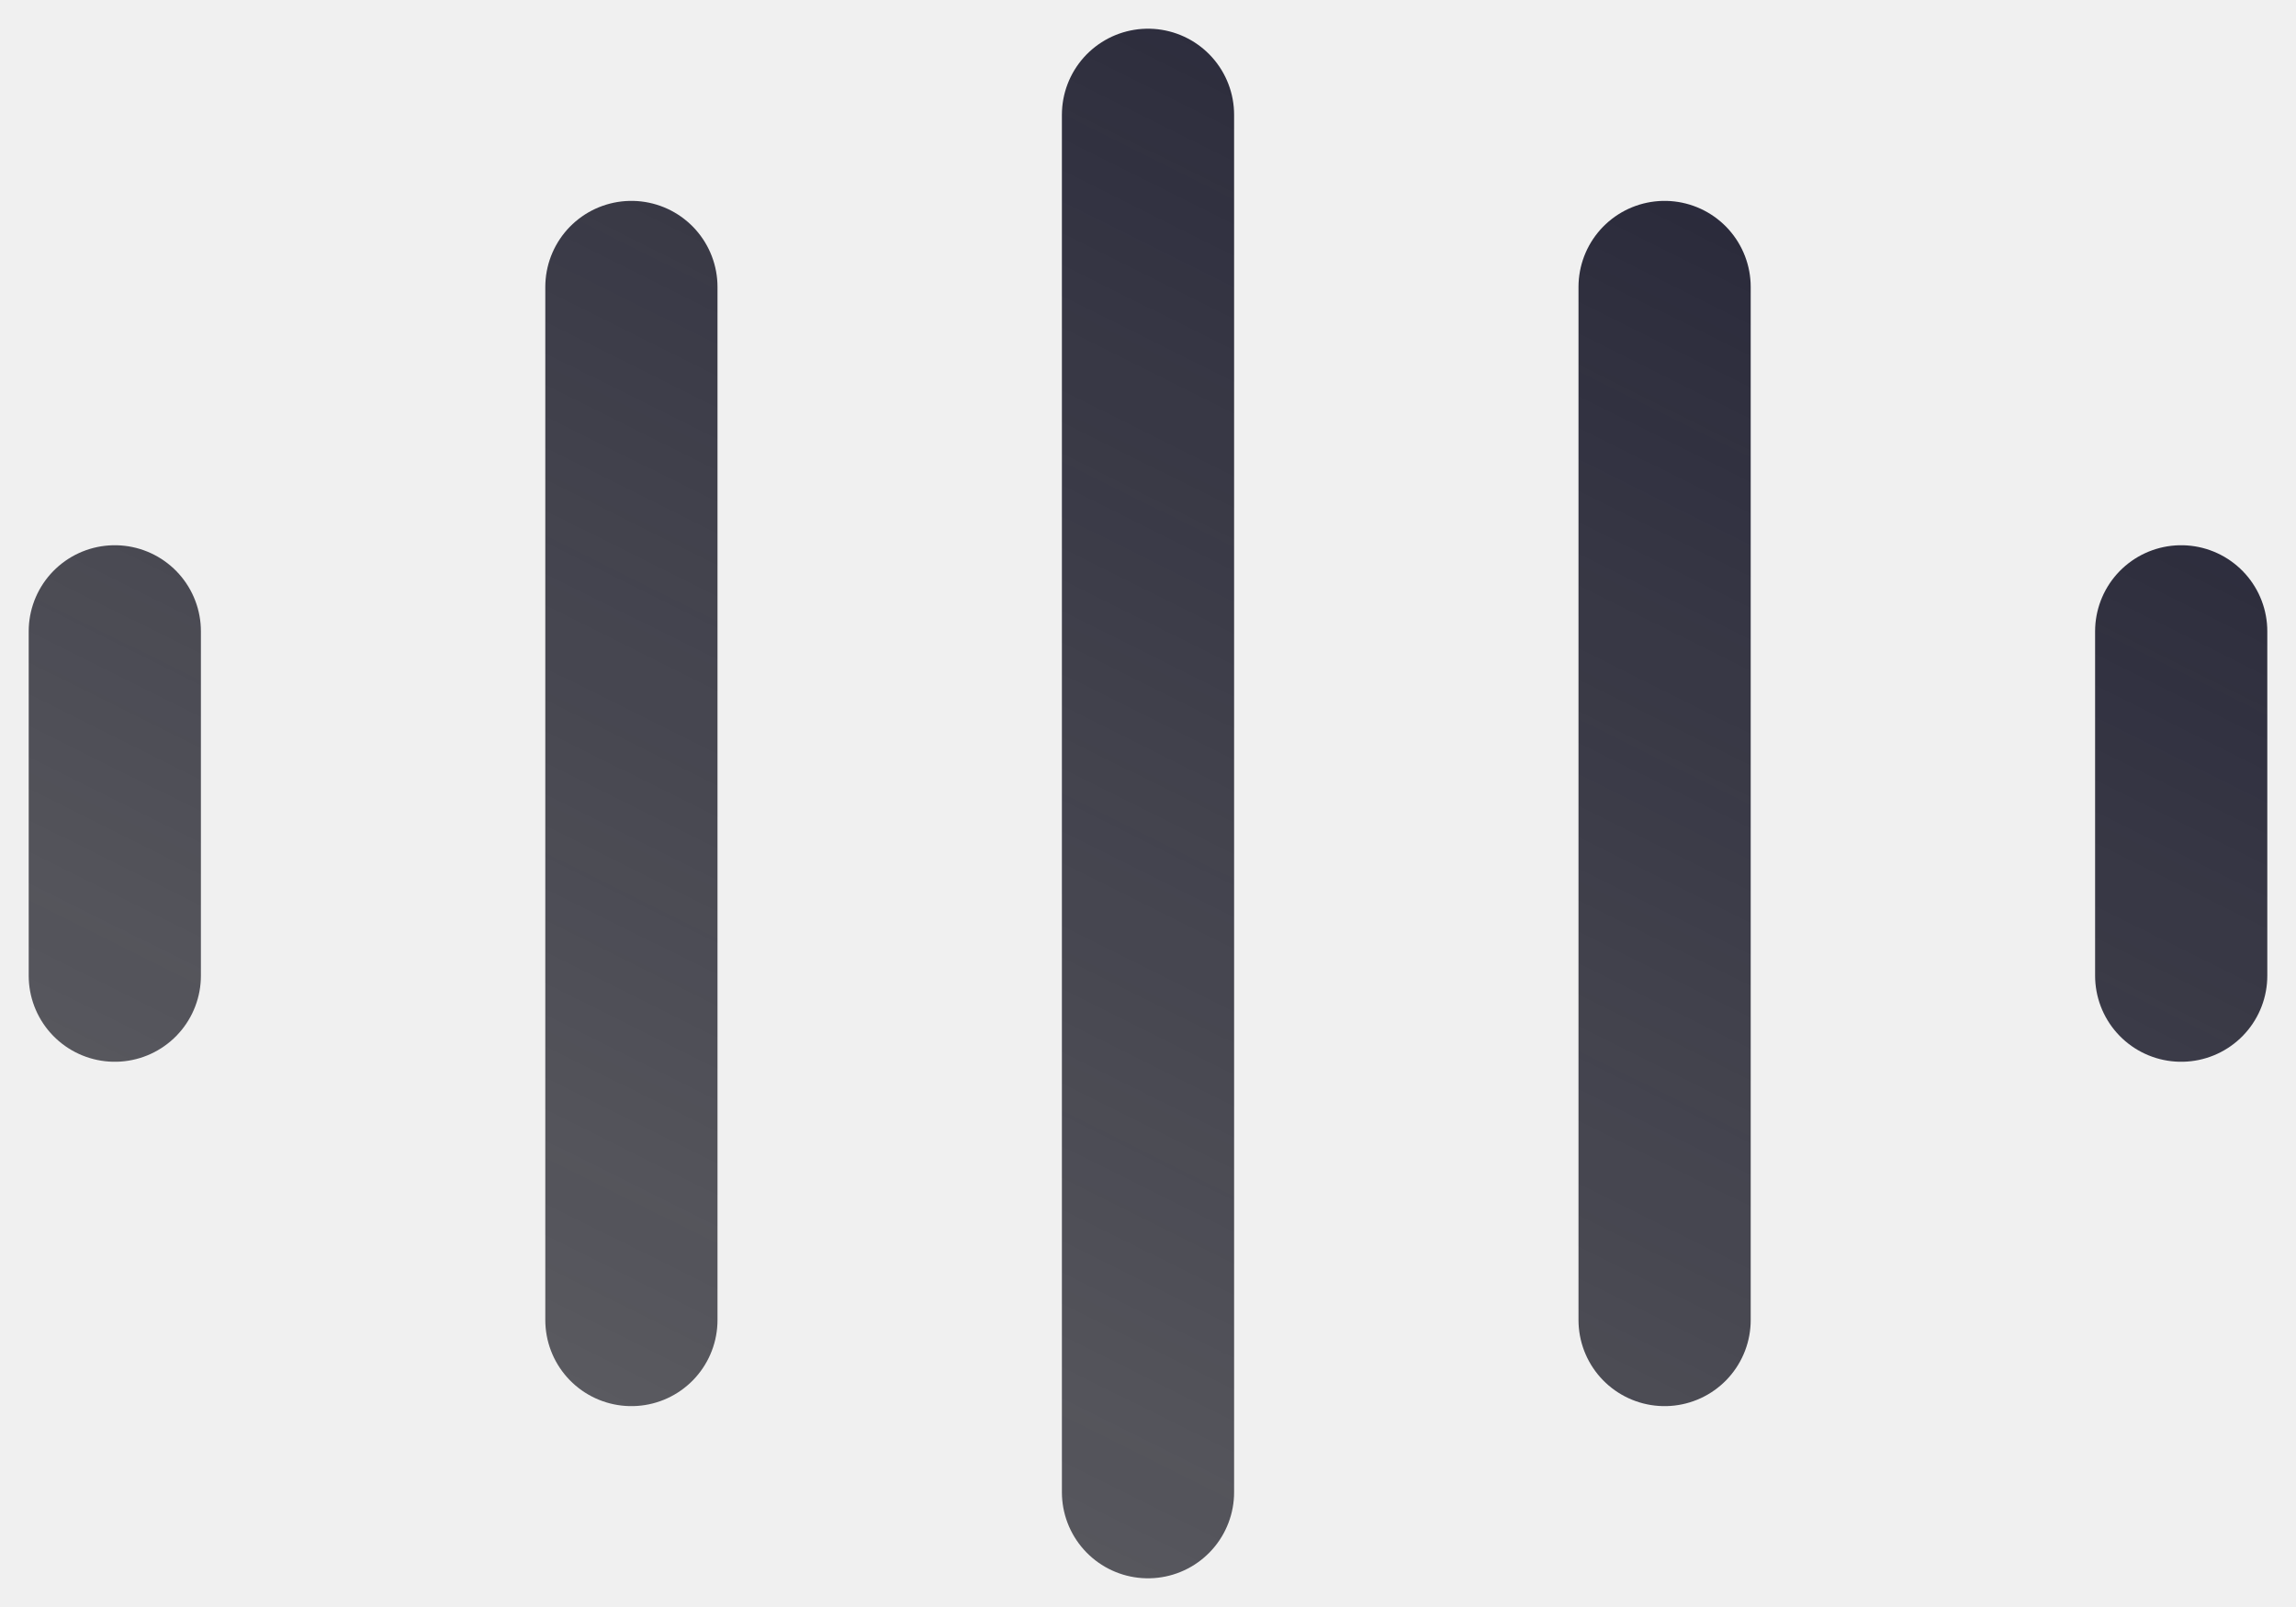
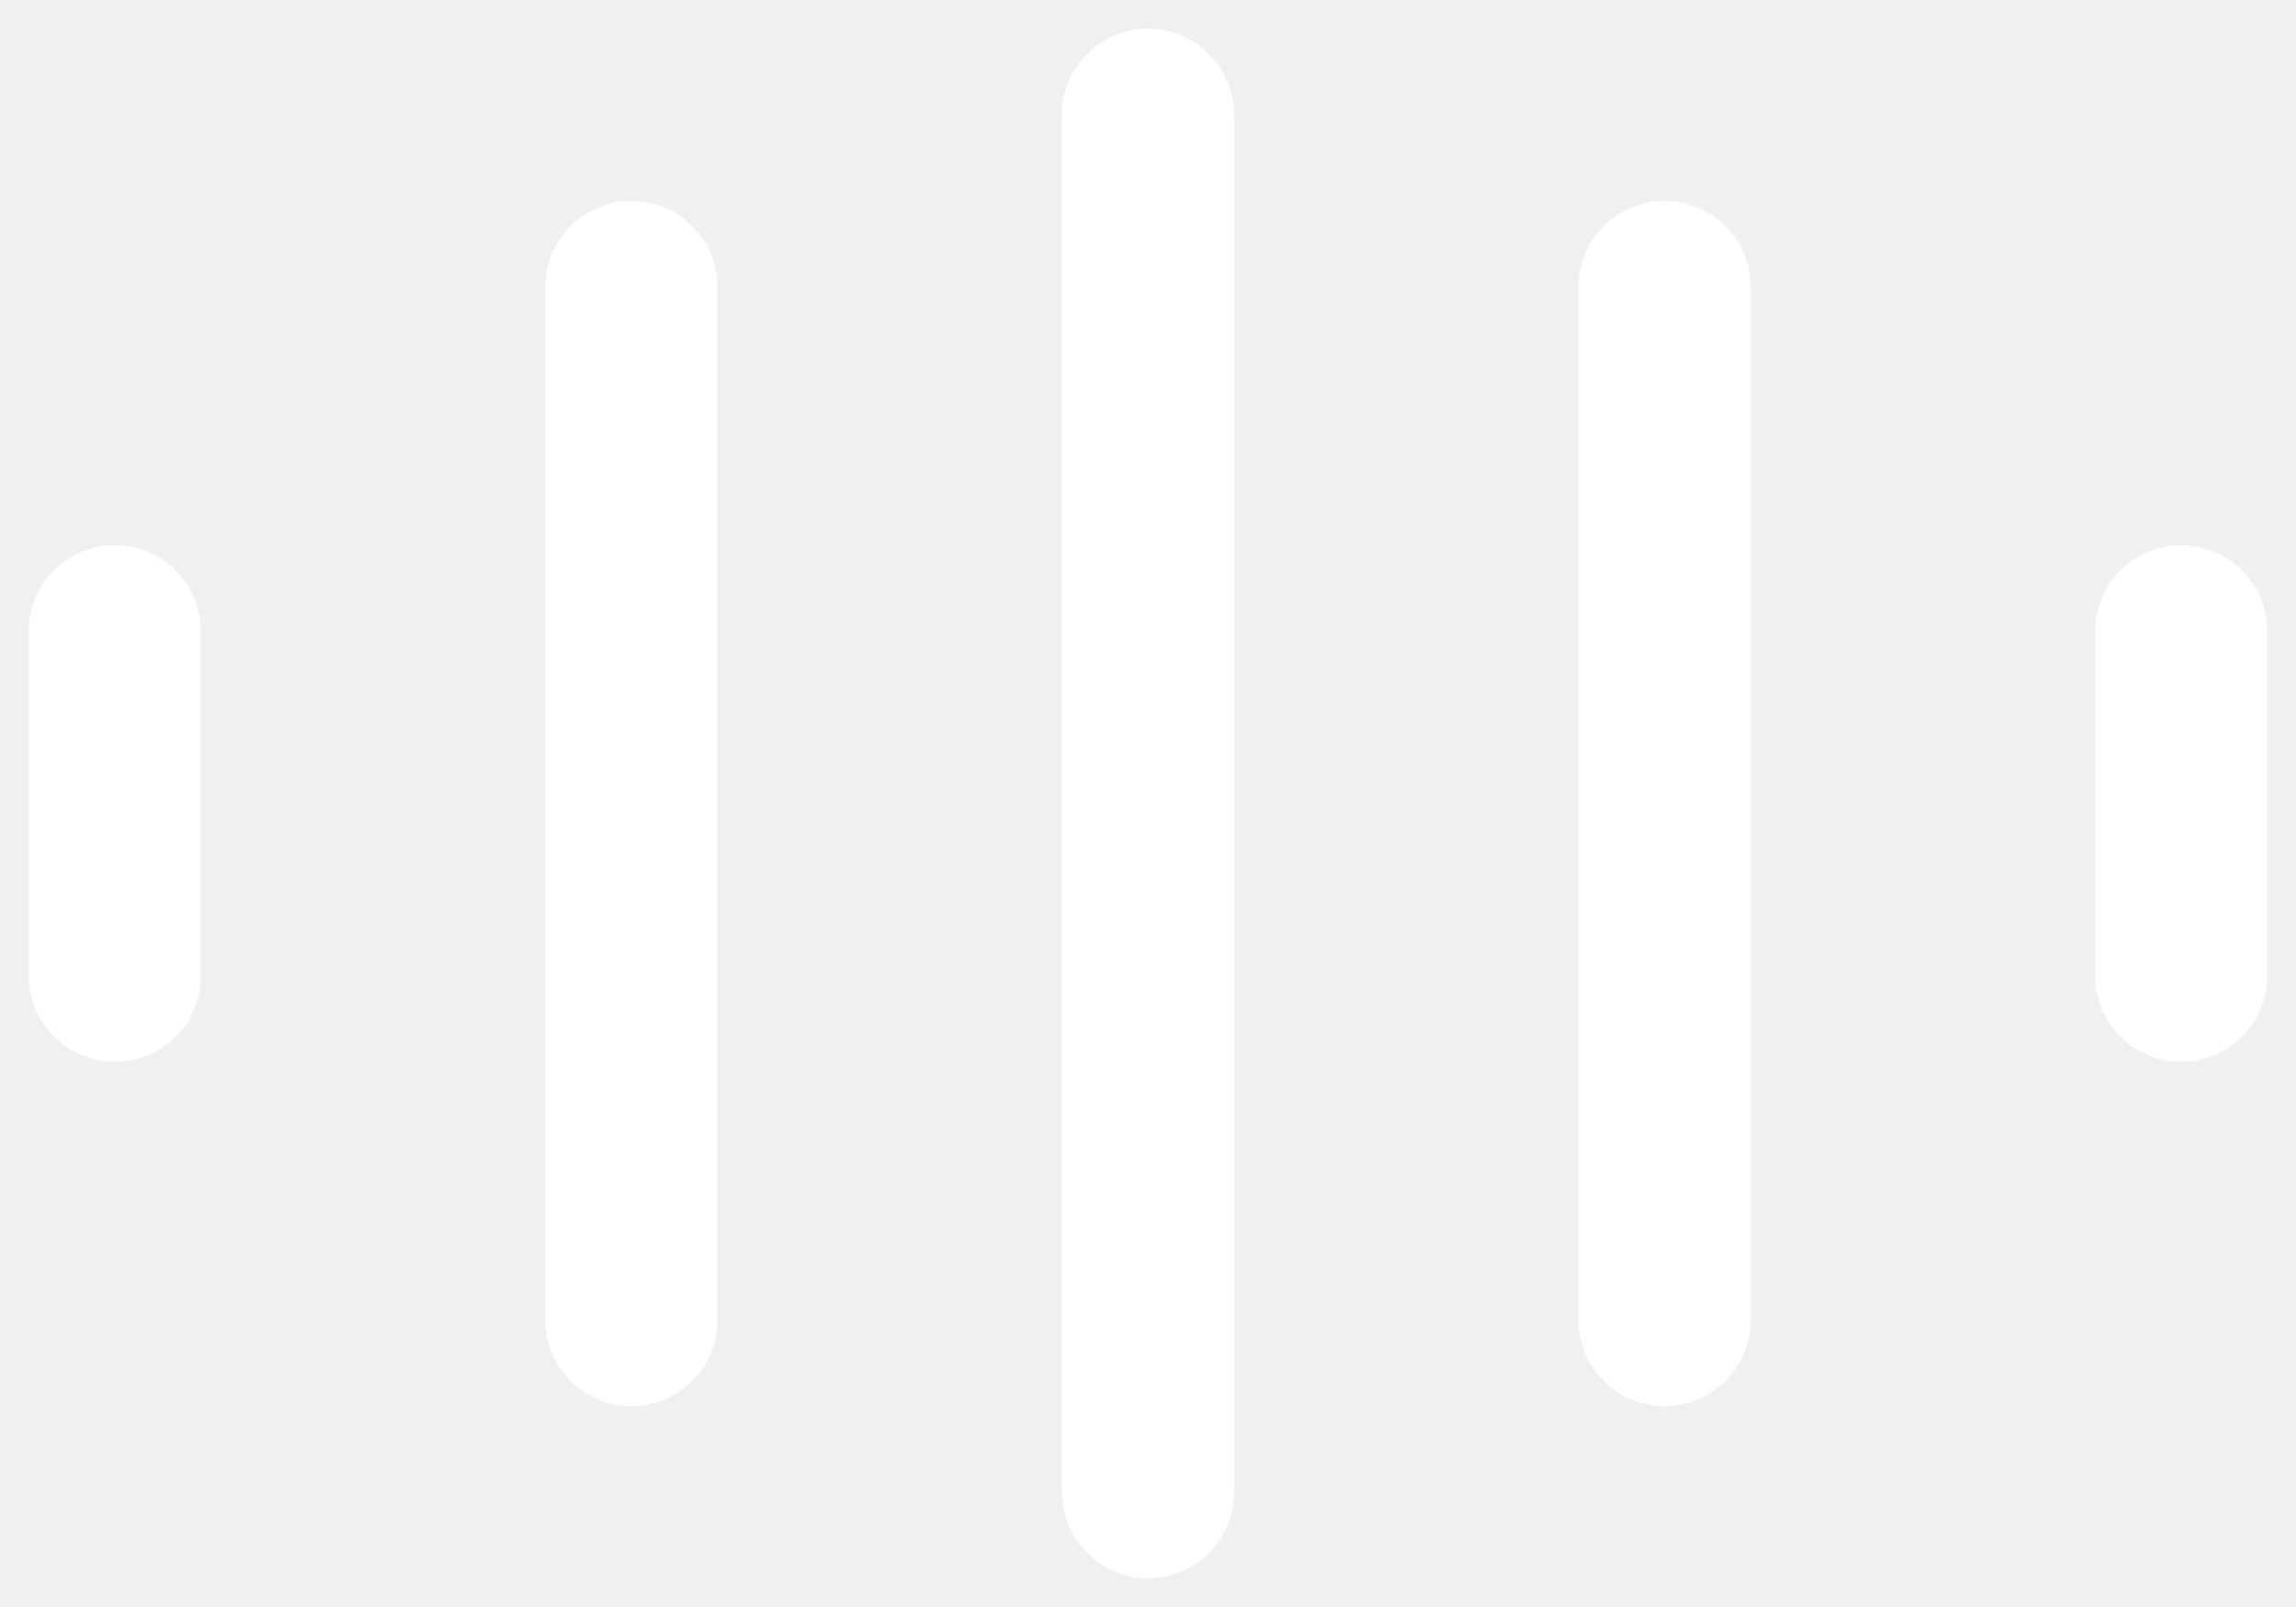
<svg xmlns="http://www.w3.org/2000/svg" width="20" height="14" viewBox="0 0 20 14" fill="none">
  <g id="Voice">
-     <path id="Vector" d="M10 1L10 13M14.5 2.5V11.5M19 5.5V8.5M5.5 2.5L5.5 11.5M1 5.5L1 8.5" stroke="url(#paint0_linear_74_323)" stroke-width="1.5" stroke-linecap="round" />
+     <path id="Vector" d="M10 1L10 13M14.5 2.5V11.5M19 5.5V8.5M5.5 2.5L5.5 11.5M1 5.5L1 8.5" stroke="#FFFFFF" stroke-width="1.5" stroke-linecap="round" />
  </g>
-   <defs>
-     <linearGradient id="paint0_linear_74_323" x1="19" y1="1" x2="10.619" y2="17.799" gradientUnits="userSpaceOnUse">
-       <stop stop-color="#222235" />
-       <stop offset="1" stop-color="#26262C" stop-opacity="0.7" />
-     </linearGradient>
-   </defs>
</svg>
